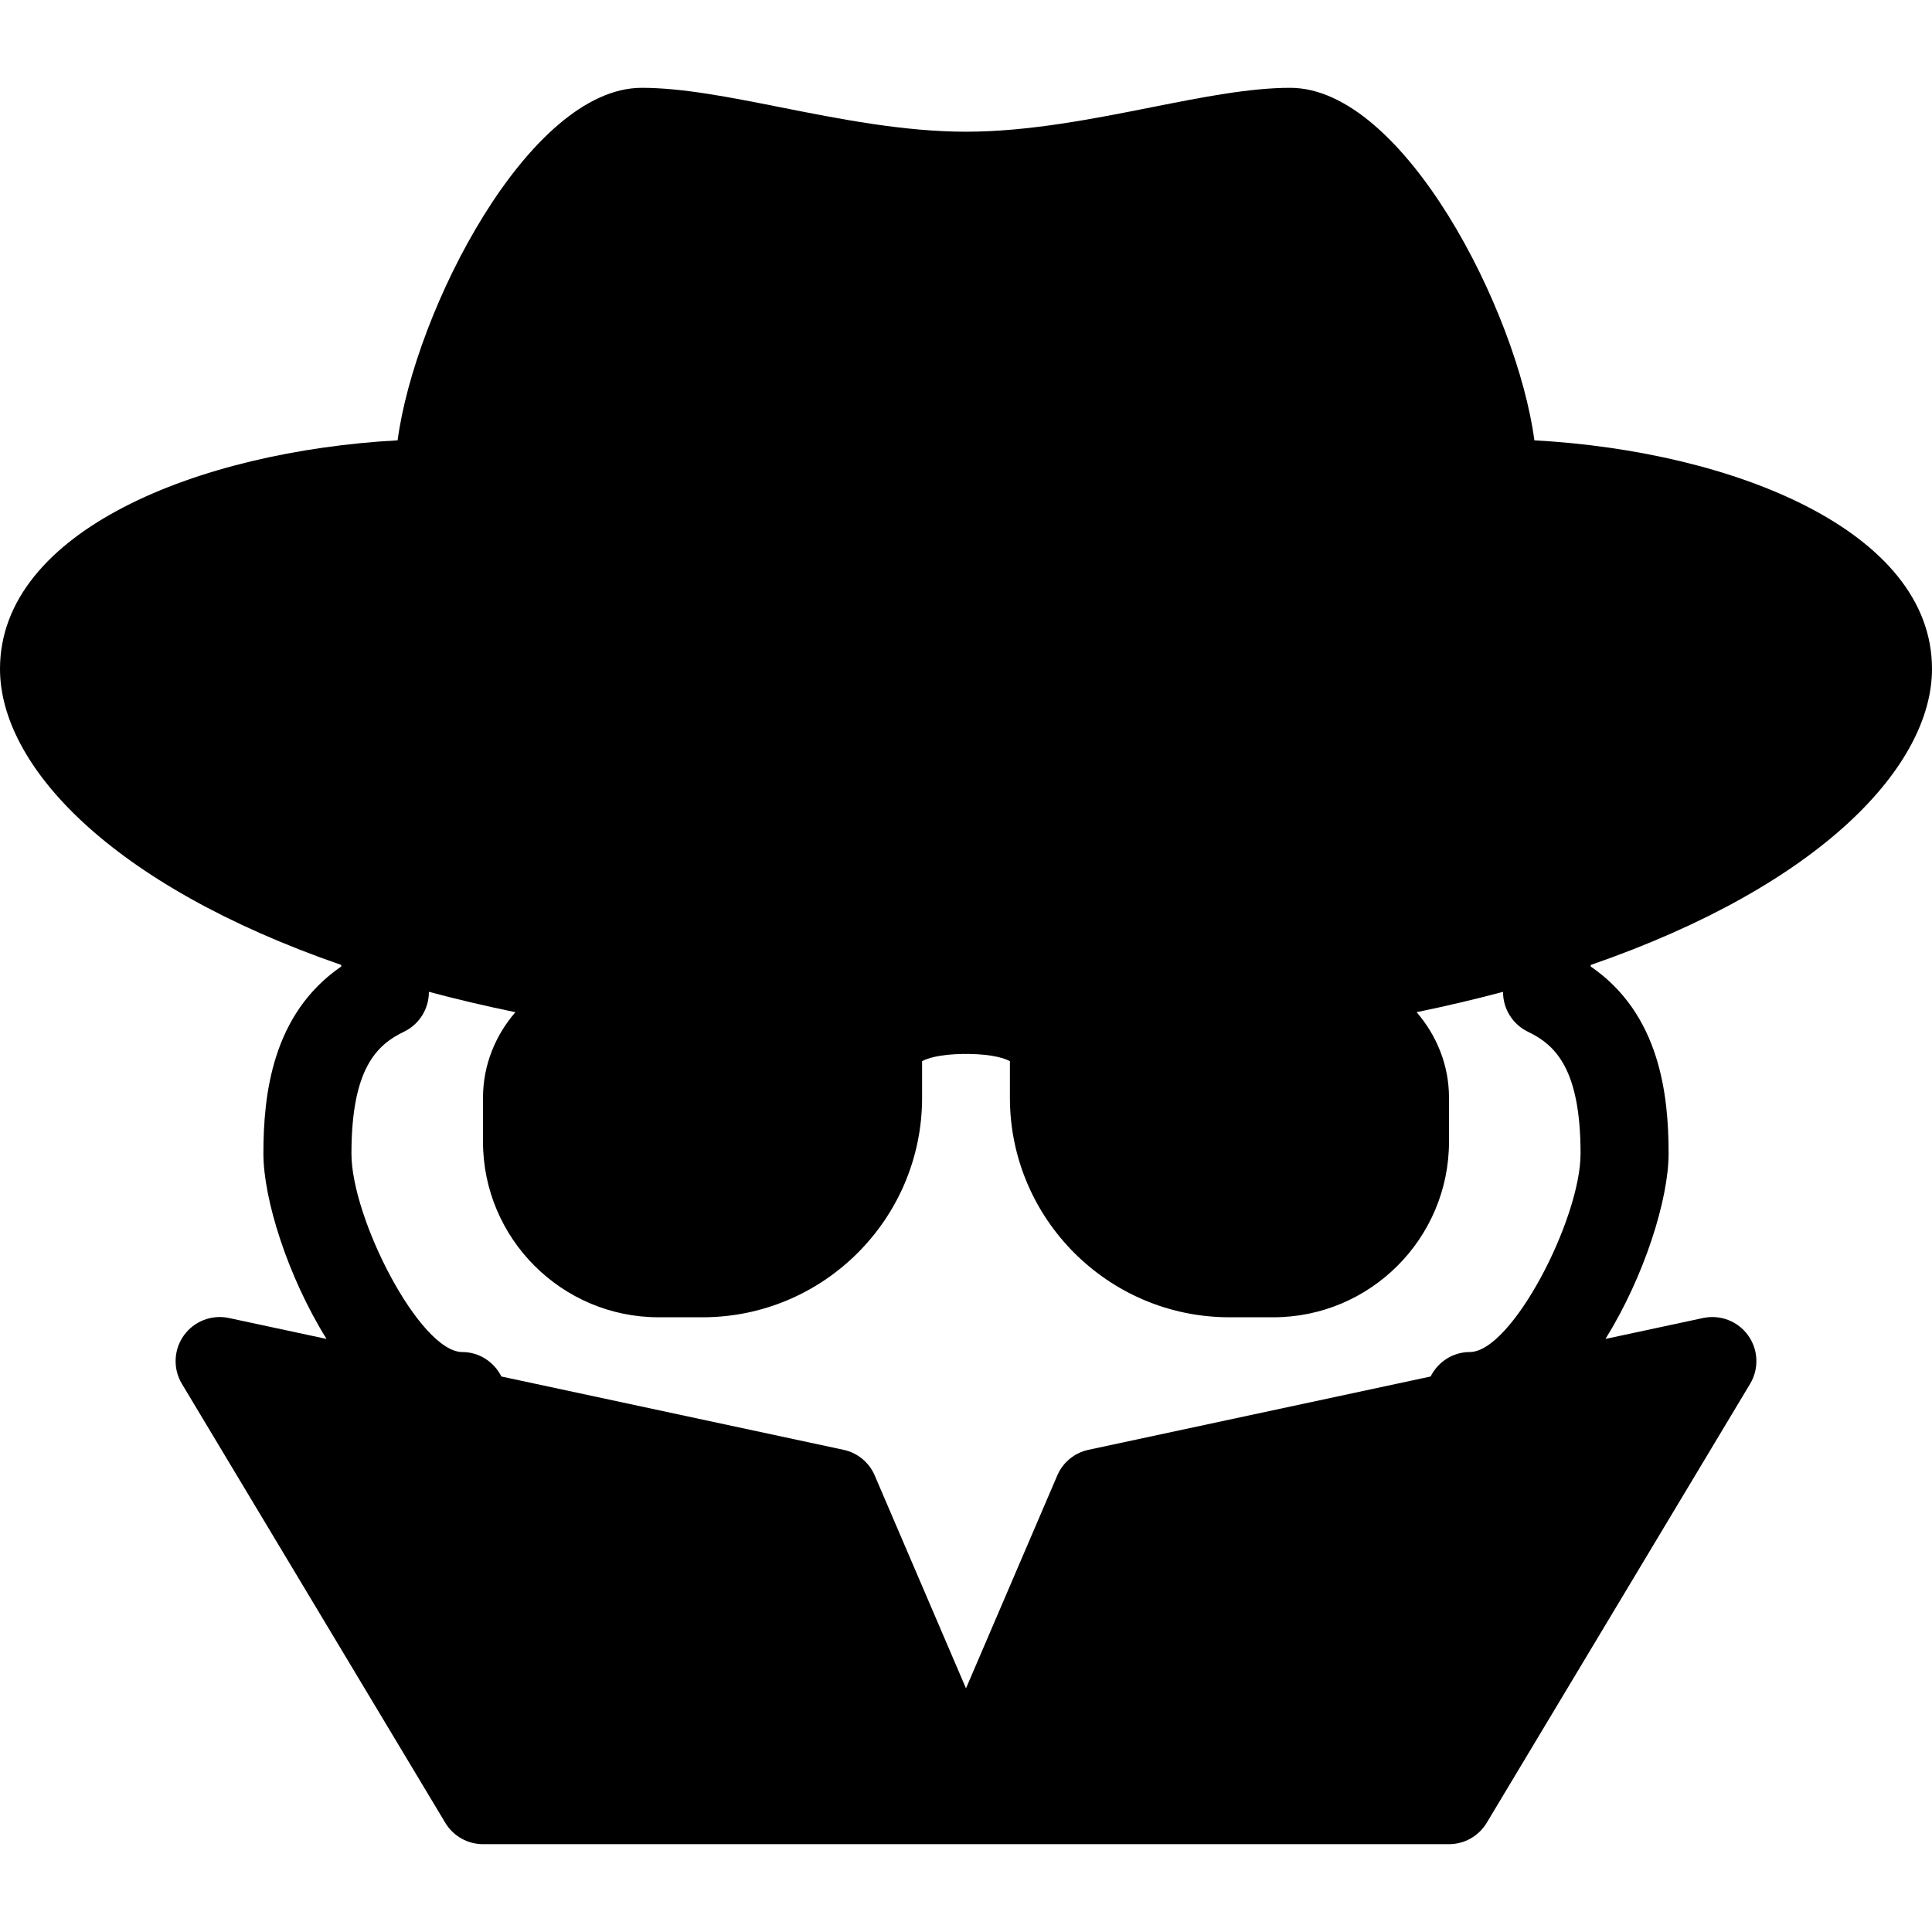
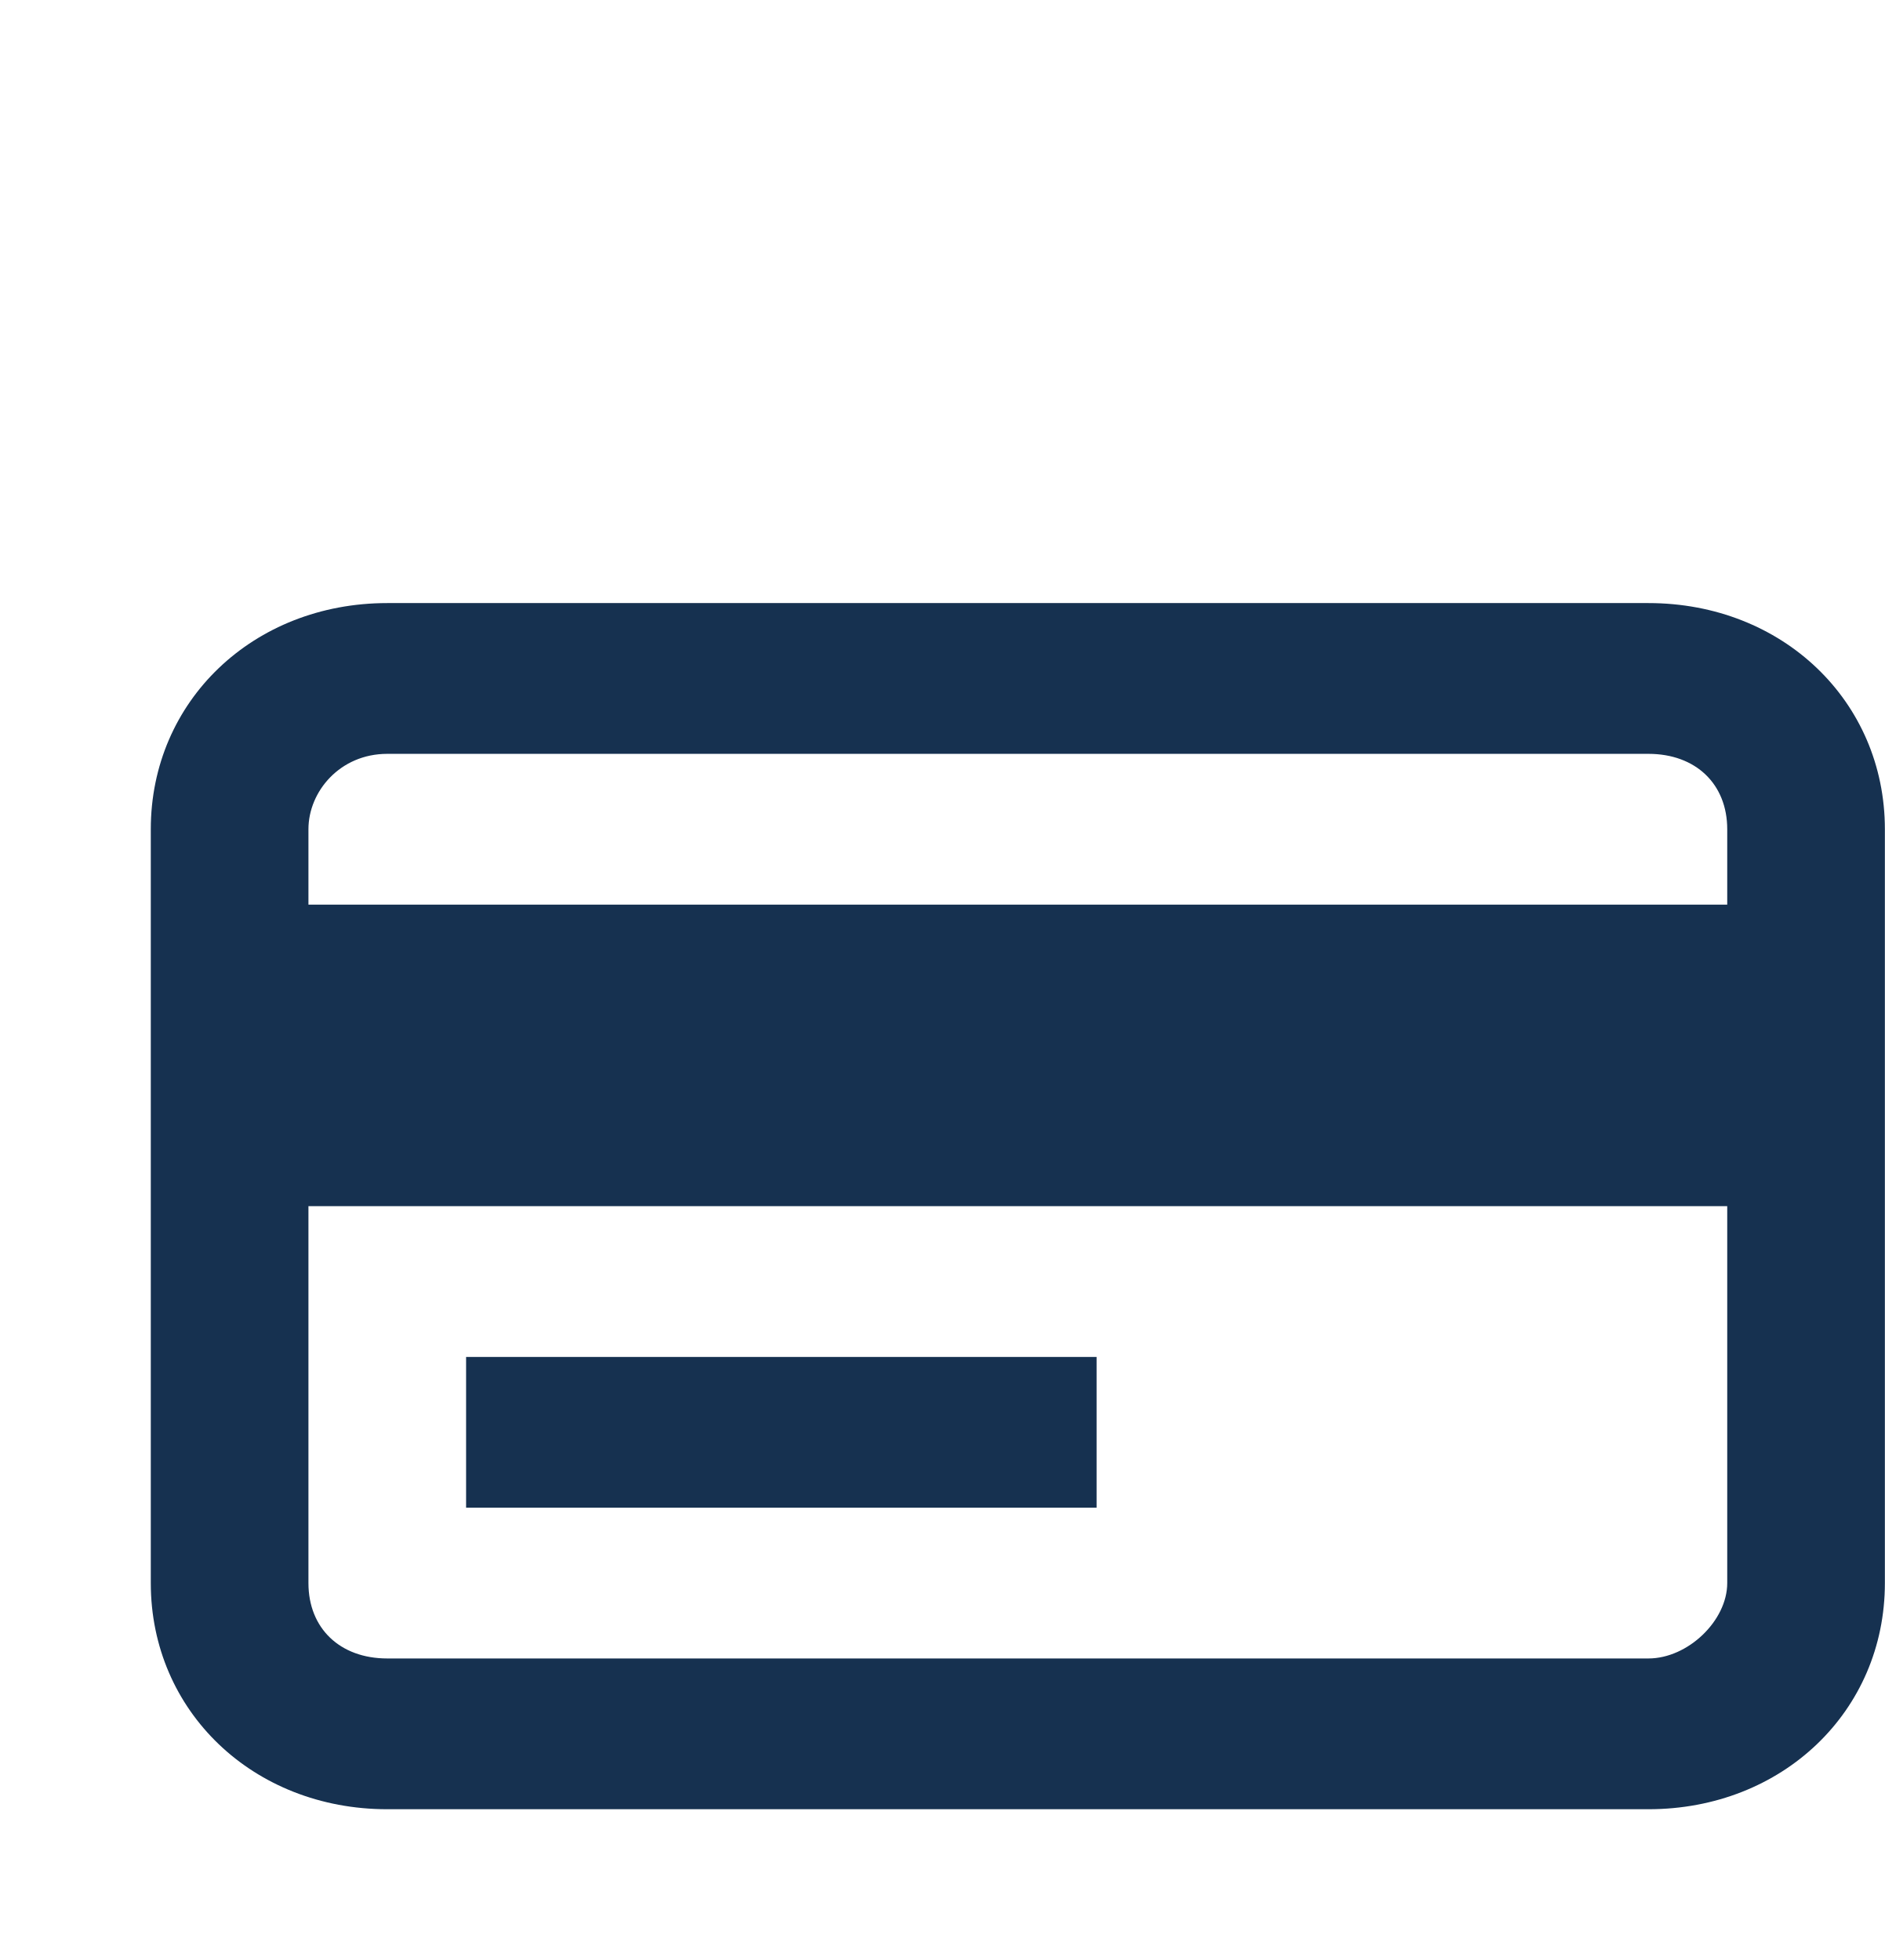
- <svg xmlns="http://www.w3.org/2000/svg" version="1.1" id="Capa_1" x="0px" y="0px" viewBox="0 0 469.333 469.333" style="enable-background:new 0 0 469.333 469.333;" xml:space="preserve">
-   <g>
-     <g>
-       <path d="M469.333,162.493c0-33.469-48.077-52.865-96.59-55.526c-4.193-31.451-31.822-85.634-59.32-85.634    c-9.894,0-21.455,2.302-33.702,4.728c-13.997,2.781-29.849,5.936-45.054,5.936s-31.057-3.156-45.055-5.936    c-12.248-2.427-23.808-4.728-33.702-4.728c-27.498,0-55.127,54.183-59.32,85.634C48.077,109.629,0,129.025,0,162.493    c0,23.382,26.599,52.435,82.895,71.918c-0.004,0.128-0.01,0.253-0.014,0.38c-16.789,11.571-18.893,31.15-18.893,45.46    c0,10.976,5.825,29.704,15.335,45.009l-23.708-5.08c-4.166-0.896-8.478,0.771-10.956,4.239c-2.479,3.468-2.666,8.082-0.479,11.737    l63.989,106.646c1.937,3.229,5.416,5.197,9.186,5.197h234.625c3.77,0,7.249-1.968,9.186-5.197l63.989-106.646    c2.187-3.656,2-8.269-0.479-11.737c-2.479-3.468-6.79-5.134-10.956-4.239l-23.708,5.08c9.51-15.306,15.335-34.034,15.335-45.009    c0-14.31-2.104-33.889-18.913-45.46c-0.003-0.125-0.01-0.249-0.013-0.374C442.729,214.935,469.333,185.878,469.333,162.493z     M357.021,328.448c-4.059,0-7.669,2.346-9.486,5.939l-83.119,17.811c-3.396,0.729-6.229,3.052-7.583,6.25l-22.167,51.698    L212.5,358.448c-1.354-3.198-4.188-5.521-7.583-6.25l-83.118-17.811c-1.816-3.592-5.427-5.939-9.486-5.939    c-10.292,0-26.938-32.438-26.938-48.188c0-20.635,6.125-26.438,12.75-29.625c3.708-1.781,6.063-5.531,6.063-9.646    c0,0,0.001-0.033,0.001-0.049c6.668,1.783,13.669,3.435,21.012,4.947c-4.835,5.607-7.867,12.813-7.867,20.78v10.667    C117.333,300.865,136.479,320,160,320h10.667C200.083,320,224,296.073,224,266.667v-8.875c1.023-0.582,3.891-1.682,10.04-1.763    c0.216,0,0.41,0.013,0.626,0.013s0.41-0.013,0.626-0.013c6.148,0.082,8.996,1.181,10.04,1.763v8.875    c0,29.406,23.917,53.333,53.333,53.333h10.667C332.854,320,352,300.865,352,277.333v-10.667c0-7.967-3.033-15.173-7.867-20.78    c7.335-1.51,14.328-3.161,20.991-4.941c0,0.014,0.001,0.03,0.001,0.044c0,4.115,2.354,7.865,6.063,9.656    c6.625,3.188,12.771,8.979,12.771,29.615C383.958,296.01,367.313,328.448,357.021,328.448z" />
-     </g>
+ <svg xmlns="http://www.w3.org/2000/svg" width="25px" height="26px" viewBox="0 0 25 26" version="1.1">
+   <defs />
+   <g id="icons/scamming" stroke="none" stroke-width="1" fill="none" fill-rule="evenodd">
+     <path d="M2,11 C2,9.3 3.359,8 5.136,8 L21.864,8 C23.641,8 25,9.3 25,11 L25,21 C25,22.7 23.641,24 21.864,24 L5.136,24 C3.359,24 2,22.7 2,21 L2,11 Z M22.909,16 L4.091,16 L4.091,21 C4.091,21.6 4.509,22 5.136,22 L21.864,22 C22.386,22 22.909,21.5 22.909,21 L22.909,16 Z M22.909,12 L4.091,12 L4.091,11 C4.091,10.5 4.509,10 5.136,10 L21.864,10 C22.491,10 22.909,10.4 22.909,11 L22.909,12 Z M6.182,20 L6.182,18 L14.545,18 L14.545,20 L6.182,20 Z" id="cards" fill="#163150" />
  </g>
-   <g>
- </g>
-   <g>
- </g>
-   <g>
- </g>
-   <g>
- </g>
-   <g>
- </g>
-   <g>
- </g>
-   <g>
- </g>
-   <g>
- </g>
-   <g>
- </g>
-   <g>
- </g>
-   <g>
- </g>
-   <g>
- </g>
-   <g>
- </g>
-   <g>
- </g>
-   <g>
- </g>
</svg>
